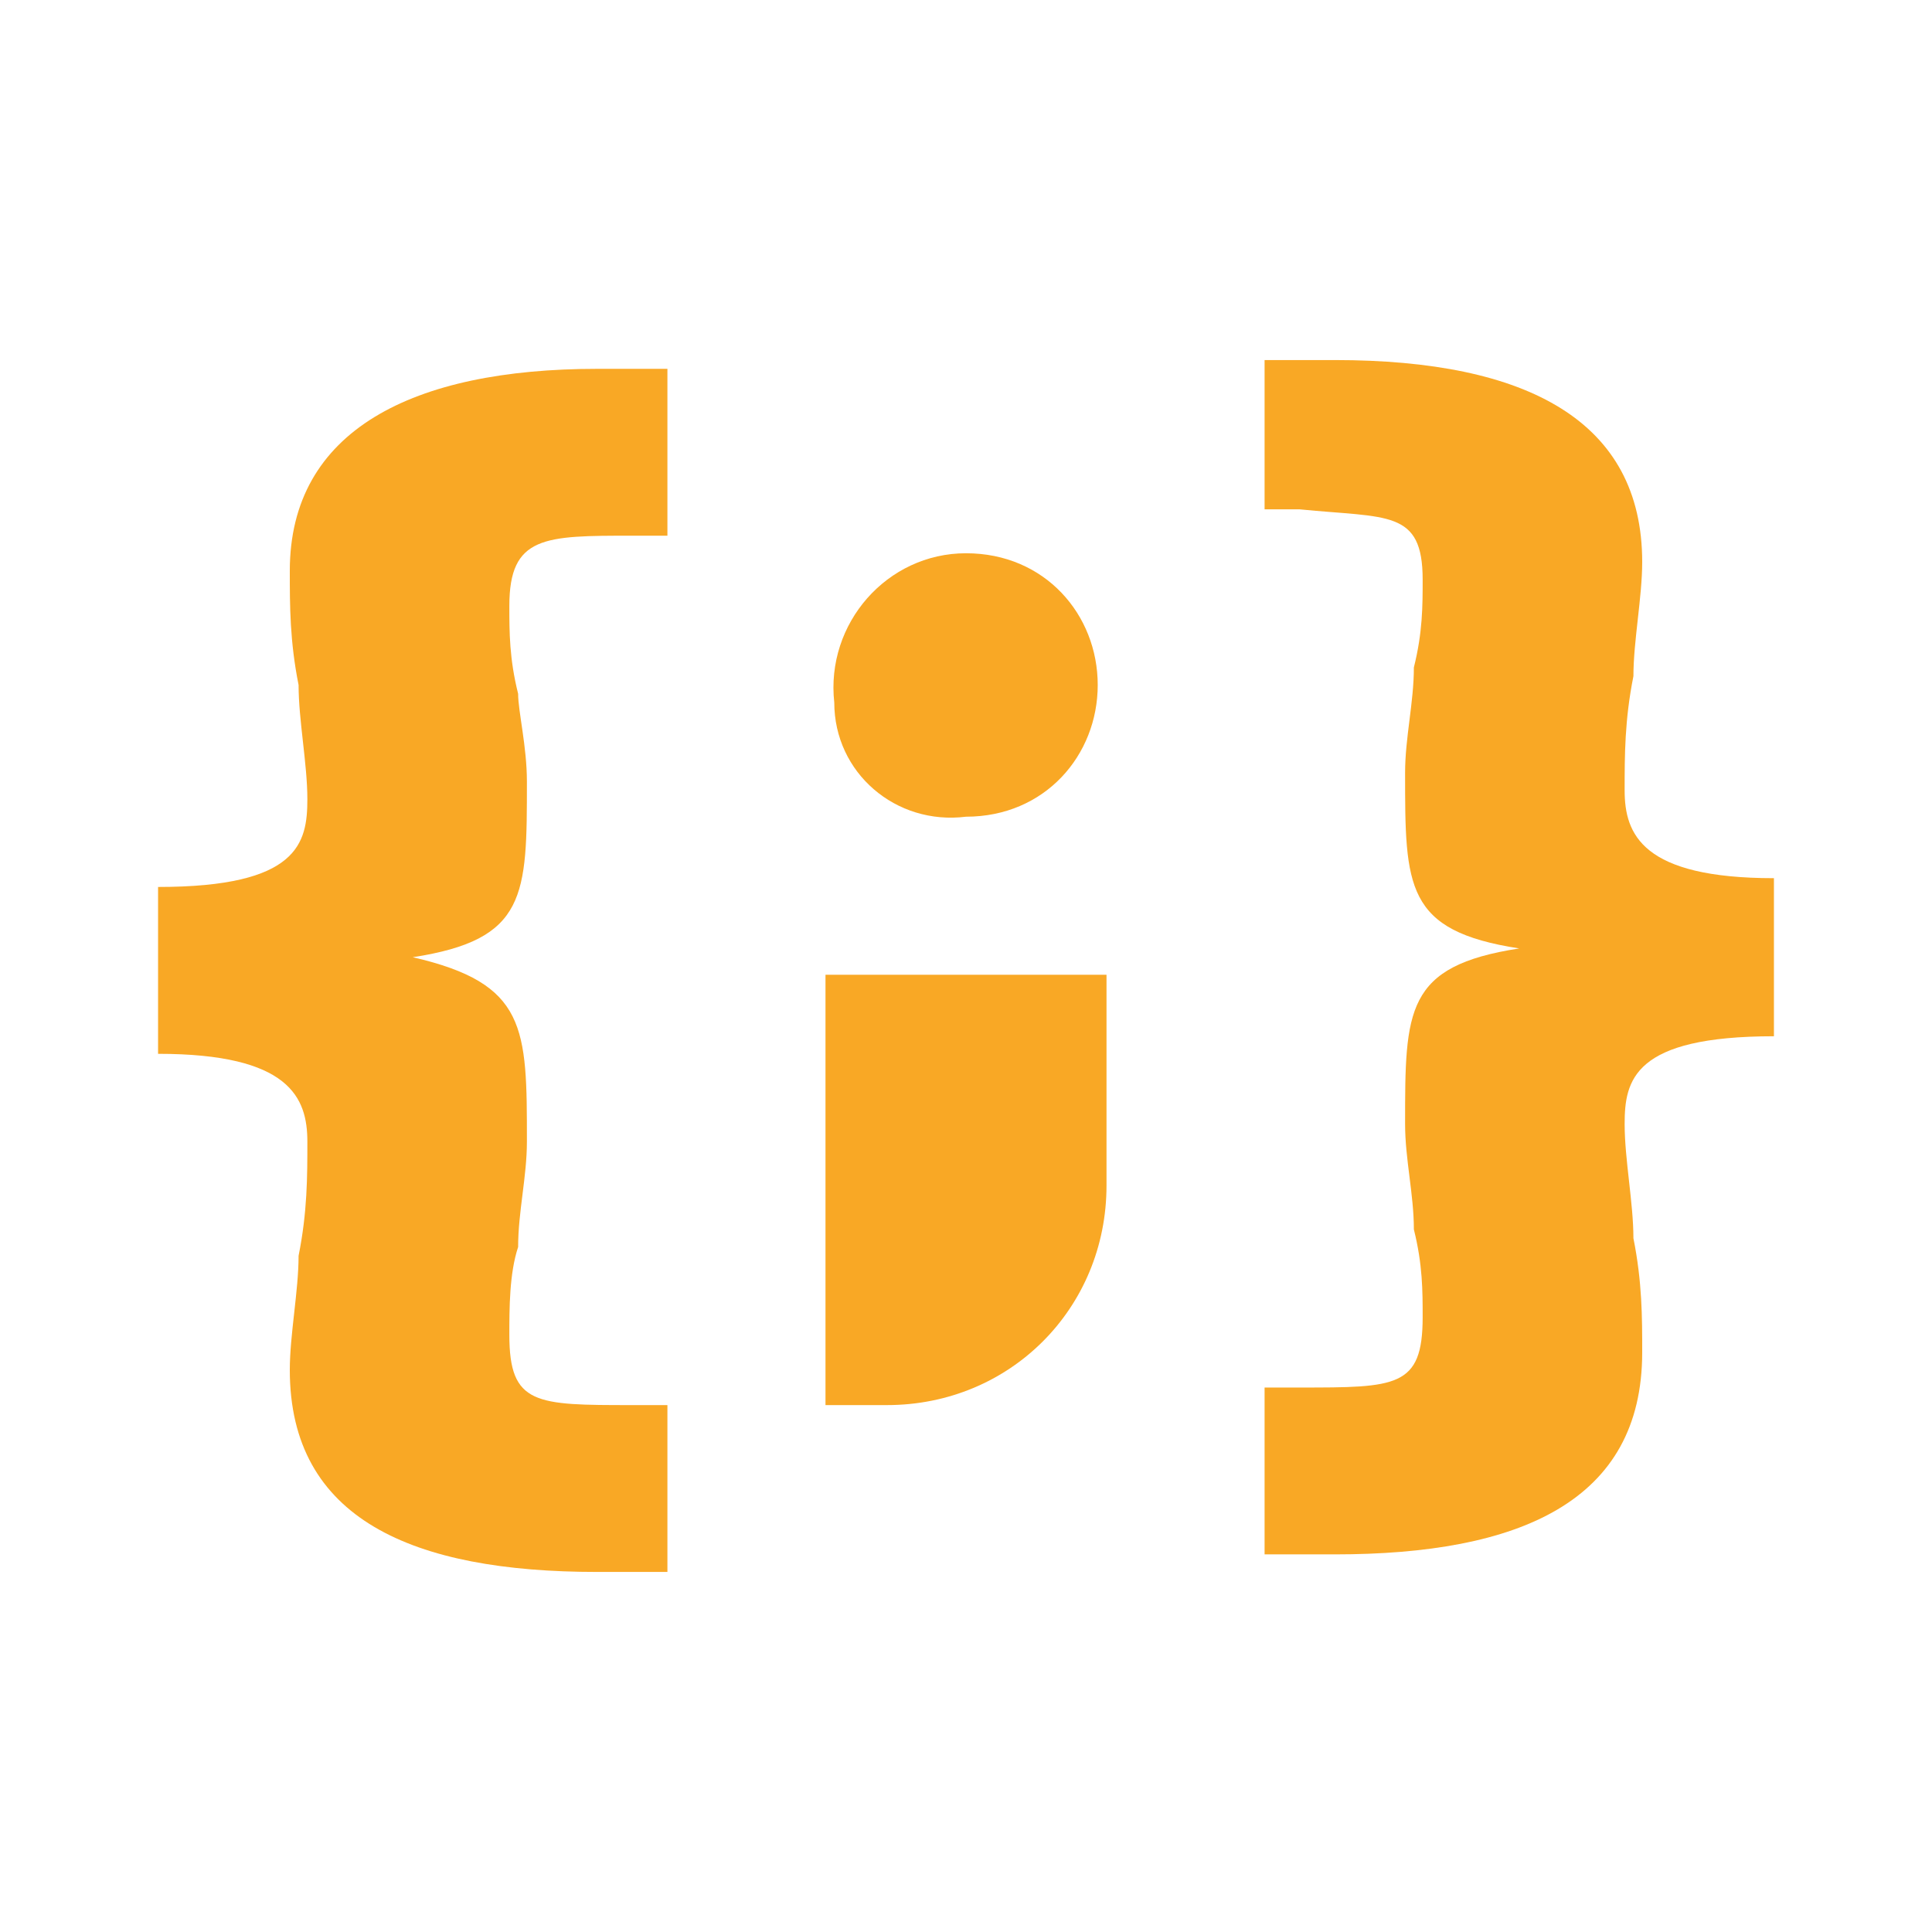
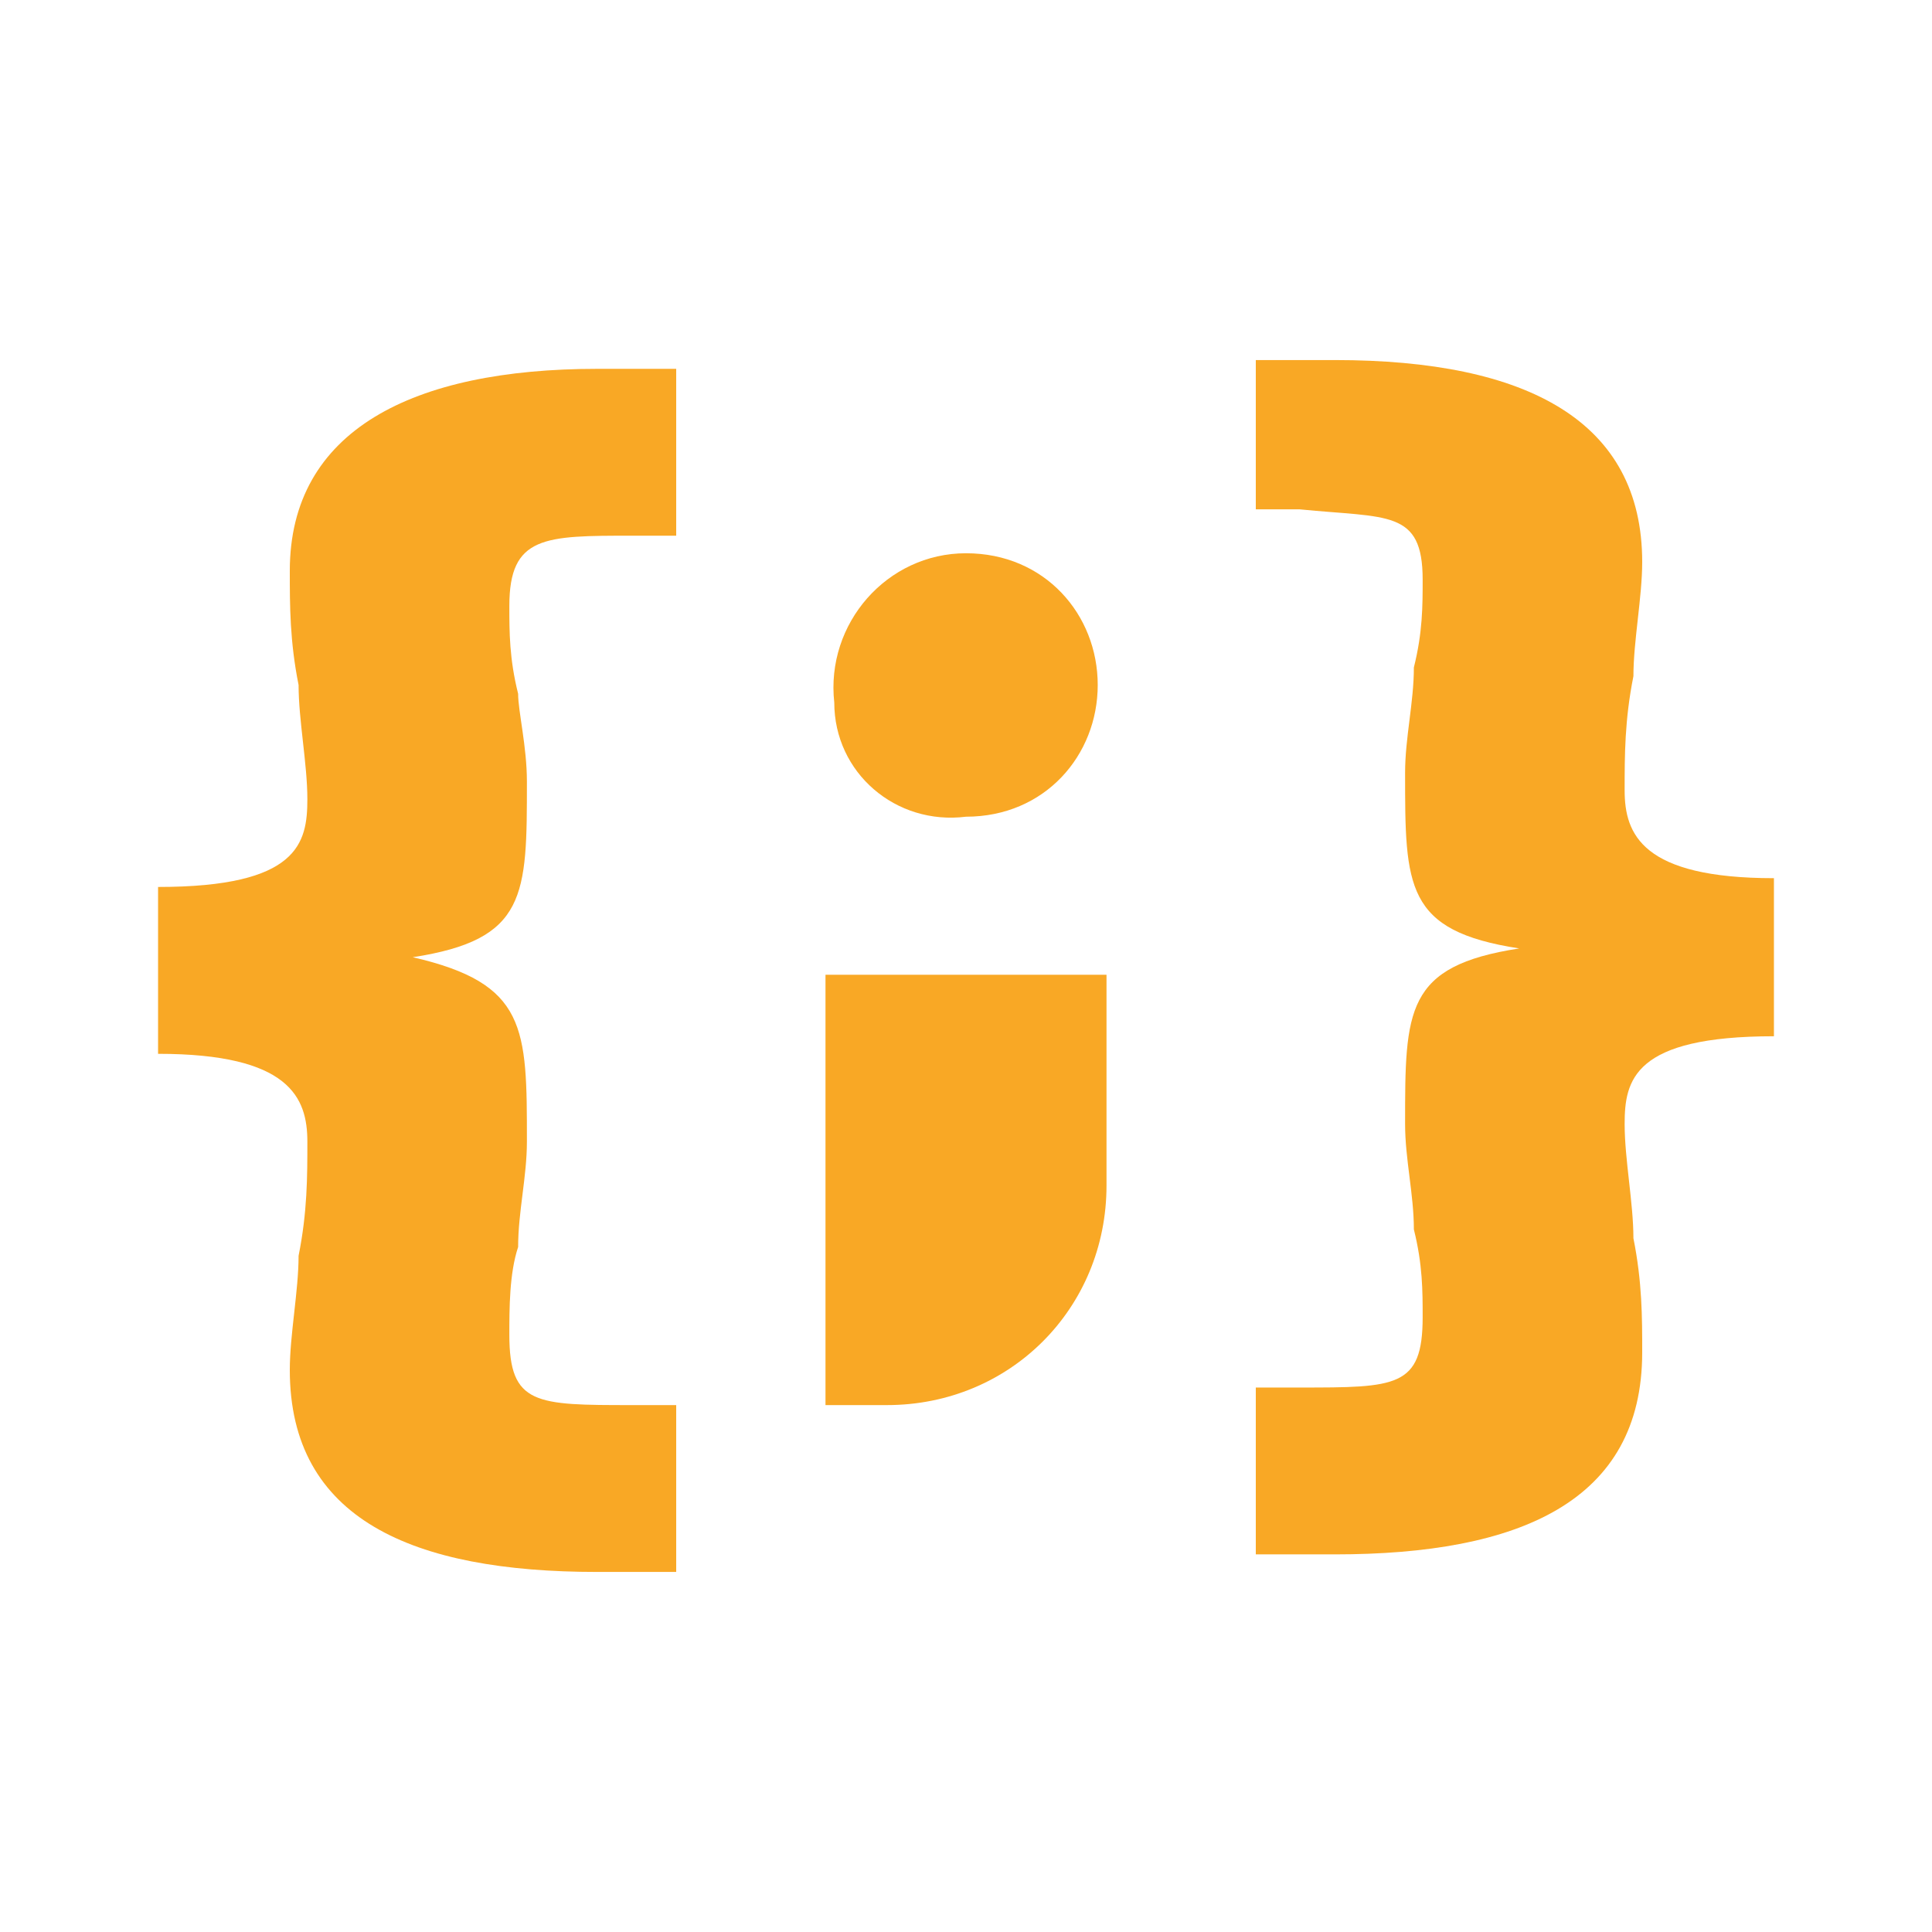
<svg xmlns="http://www.w3.org/2000/svg" version="1.1" id="Layer_1" x="0px" y="0px" viewBox="0 0 22 22" style="enable-background:new 0 0 22 22;" xml:space="preserve">
  <style type="text/css">
	.st0{fill:#F9A825;}
+ 	.st1{display:none;}
+ 	.st2{display:inline;fill:none;stroke:#9E9E9E;stroke-width:2.000000e-02;stroke-miterlimit:10;}
</style>
  <g>
    <g>
      <path class="st0" d="M12.6,11.1H9.4V16h0.7c1.4,0,2.5-1.1,2.5-2.5C12.6,13.5,12.6,11.1,12.6,11.1z" />
      <path class="st0" d="M9.5,8C9.4,7.1,10.1,6.3,11,6.3s1.5,0.7,1.5,1.5S11.9,9.3,11,9.3C10.2,9.4,9.5,8.8,9.5,8z" />
    </g>
    <g>
-       <path class="st0" d="M20.2,11.8c-1.6,0-1.7,0.5-1.7,1c0,0.4,0.1,0.9,0.1,1.3c0.1,0.5,0.1,0.9,0.1,1.3c0,1.7-1.4,2.3-3.5,2.3h-0.8    v-1.9h0.4c1.1,0,1.4,0,1.4-0.8c0-0.3,0-0.6-0.1-1c0-0.4-0.1-0.8-0.1-1.2c0-1.3,0-1.8,1.3-2l0,0c-1.3-0.2-1.3-0.7-1.3-2    c0-0.4,0.1-0.8,0.1-1.2c0.1-0.4,0.1-0.7,0.1-1c0-0.8-0.4-0.7-1.4-0.8h-0.4V4.1h0.8c2.2,0,3.5,0.7,3.5,2.3c0,0.4-0.1,0.9-0.1,1.3    c-0.1,0.5-0.1,0.9-0.1,1.3c0,0.5,0.2,1,1.7,1V11.8z" />
+       <path class="st0" d="M20.2,11.8c-1.6,0-1.7,0.5-1.7,1c0,0.4,0.1,0.9,0.1,1.3c0.1,0.5,0.1,0.9,0.1,1.3c0,1.7-1.4,2.3-3.5,2.3h-0.9    v-1.9h0.5c1.1,0,1.4,0,1.4-0.8c0-0.3,0-0.6-0.1-1c0-0.4-0.1-0.8-0.1-1.2c0-1.3,0-1.8,1.3-2l0,0c-1.3-0.2-1.3-0.7-1.3-2    c0-0.4,0.1-0.8,0.1-1.2c0.1-0.4,0.1-0.7,0.1-1c0-0.8-0.4-0.7-1.4-0.8h-0.5V4.1h0.9c2.2,0,3.5,0.7,3.5,2.3c0,0.4-0.1,0.9-0.1,1.3    c-0.1,0.5-0.1,0.9-0.1,1.3c0,0.5,0.2,1,1.7,1C20.2,10,20.2,11.8,20.2,11.8z" />
      <g>
-         <path class="st0" d="M1.8,10.1c1.6,0,1.7-0.5,1.7-1c0-0.4-0.1-0.9-0.1-1.3C3.3,7.3,3.3,6.9,3.3,6.5c0-1.6,1.4-2.3,3.5-2.3h0.8     v1.9H7.2c-1,0-1.4,0-1.4,0.8c0,0.3,0,0.6,0.1,1c0,0.2,0.1,0.6,0.1,1c0,1.3,0,1.8-1.3,2l0,0C6,11.2,6,11.7,6,13     c0,0.4-0.1,0.8-0.1,1.2c-0.1,0.3-0.1,0.7-0.1,1C5.8,16,6.1,16,7.2,16h0.4v1.9H6.8c-2.1,0-3.5-0.6-3.5-2.3c0-0.4,0.1-0.9,0.1-1.3     c0.1-0.5,0.1-0.9,0.1-1.3c0-0.5-0.2-1-1.7-1V10.1z" />
+         <path class="st0" d="M1.8,10.1c1.6,0,1.7-0.5,1.7-1c0-0.4-0.1-0.9-0.1-1.3C3.3,7.3,3.3,6.9,3.3,6.5c0-1.6,1.4-2.3,3.5-2.3h0.9     v1.9H7.2c-1,0-1.4,0-1.4,0.8c0,0.3,0,0.6,0.1,1c0,0.2,0.1,0.6,0.1,1c0,1.3,0,1.8-1.3,2l0,0C6,11.2,6,11.7,6,13     c0,0.4-0.1,0.8-0.1,1.2c-0.1,0.3-0.1,0.7-0.1,1C5.8,16,6.1,16,7.2,16h0.5v1.9H6.8c-2.1,0-3.5-0.6-3.5-2.3c0-0.4,0.1-0.9,0.1-1.3     c0.1-0.5,0.1-0.9,0.1-1.3c0-0.5-0.2-1-1.7-1V10.1z" />
      </g>
    </g>
  </g>
+   <g class="st1">
+     <line class="st2" x1="11" y1="0" x2="11" y2="22" />
+     <path class="st2" d="M21.5,11" />
+     <path class="st2" d="M0.4,11" />
+     <line class="st2" x1="0" y1="22" x2="22" y2="0" />
+     <line class="st2" x1="11" y1="0" x2="22" y2="11" />
+     <line class="st2" x1="0" y1="11" x2="11" y2="22" />
+     <line class="st2" x1="22" y1="11" x2="11" y2="22" />
+     <line class="st2" x1="11" y1="0" x2="0" y2="11" />
+     <line class="st2" x1="14.3" y1="0" x2="14.3" y2="22" />
+     <line class="st2" x1="7.7" y1="0" x2="7.7" y2="22" />
+     <line class="st2" x1="3.3" y1="0" x2="3.3" y2="22" />
+     <line class="st2" x1="18.7" y1="0" x2="18.7" y2="22" />
+     <line class="st2" x1="22" y1="11" x2="0" y2="11" />
+     <line class="st2" x1="22" y1="14.3" x2="0" y2="14.3" />
+     <line class="st2" x1="22" y1="7.7" x2="0" y2="7.7" />
+     <line class="st2" x1="22" y1="3.3" x2="0" y2="3.3" />
+     <line class="st2" x1="22" y1="18.7" x2="0" y2="18.7" />
+     <line class="st2" x1="2.2" y1="0" x2="2.2" y2="22" />
+     <line class="st2" x1="19.8" y1="0" x2="19.8" y2="22" />
+     <line class="st2" x1="0" y1="19.8" x2="22" y2="19.8" />
+     <line class="st2" x1="0" y1="2.2" x2="22" y2="2.2" />
+     <line class="st2" x1="17.6" y1="0" x2="17.6" y2="22" />
+     <line class="st2" x1="11" y1="1.6" x2="20.3" y2="11" />
+     <line class="st2" x1="1.6" y1="11" x2="11" y2="20.3" />
+     <line class="st2" x1="20.3" y1="11" x2="11" y2="20.3" />
+     <line class="st2" x1="11" y1="1.6" x2="1.6" y2="11" />
+     <line class="st2" x1="0" y1="0" x2="22" y2="22" />
+     <line class="st2" x1="6.6" y1="0" x2="6.6" y2="22" />
+     <line class="st2" x1="15.4" y1="0" x2="15.4" y2="22" />
+     <line class="st2" x1="0" y1="15.4" x2="22" y2="15.4" />
+     <line class="st2" x1="0" y1="6.6" x2="22" y2="6.6" />
+     <line class="st2" x1="20.9" y1="22" x2="0" y2="1.1" />
+     <line class="st2" x1="1.1" y1="0" x2="22" y2="20.9" />
+     <path class="st2" d="M22,22" />
+     <path class="st2" d="M0,0" />
+     <line class="st2" x1="20.9" y1="22" x2="0" y2="1.1" />
+     <line class="st2" x1="1.1" y1="0" x2="22" y2="20.9" />
+     <line class="st2" x1="0" y1="20.9" x2="20.9" y2="0" />
+     <line class="st2" x1="22" y1="1.1" x2="1.1" y2="22" />
+     <line class="st2" x1="4.4" y1="0" x2="4.4" y2="22" />
+     <line class="st2" x1="22" y1="17.6" x2="0" y2="17.6" />
+     <line class="st2" x1="22" y1="4.4" x2="0" y2="4.4" />
+     <rect x="7.9" y="7.9" transform="matrix(0.7071 -0.7071 0.7071 0.7071 -4.5549 11.0015)" class="st2" width="6.2" height="6.2" />
+     <line class="st2" x1="0" y1="16.5" x2="22" y2="16.5" />
+     <line class="st2" x1="16.5" y1="22" x2="16.5" y2="0" />
+     <line class="st2" x1="5.5" y1="22" x2="5.5" y2="0" />
+     <line class="st2" x1="22" y1="5.5" x2="0" y2="5.5" />
+     <line class="st2" x1="12.1" y1="0" x2="12.1" y2="22" />
+     <line class="st2" x1="13.2" y1="0" x2="13.2" y2="22" />
+     <line class="st2" x1="8.8" y1="22" x2="8.8" y2="0" />
+     <line class="st2" x1="9.9" y1="22" x2="9.9" y2="0" />
+     <line class="st2" x1="0" y1="7.7" x2="22" y2="7.7" />
+     <line class="st2" x1="0" y1="14.3" x2="22" y2="14.3" />
+     <line class="st2" x1="0" y1="9.9" x2="22" y2="9.9" />
+     <line class="st2" x1="0" y1="8.8" x2="22" y2="8.8" />
+     <line class="st2" x1="22" y1="13.2" x2="0" y2="13.2" />
+     <line class="st2" x1="22" y1="12.1" x2="0" y2="12.1" />
+     <line class="st2" x1="1.1" y1="0" x2="1.1" y2="22" />
+     <line class="st2" x1="20.9" y1="0" x2="20.9" y2="22" />
+     <line class="st2" x1="0" y1="1.1" x2="22" y2="1.1" />
+     <line class="st2" x1="0" y1="20.9" x2="22" y2="20.9" />
+   </g>
</svg>
